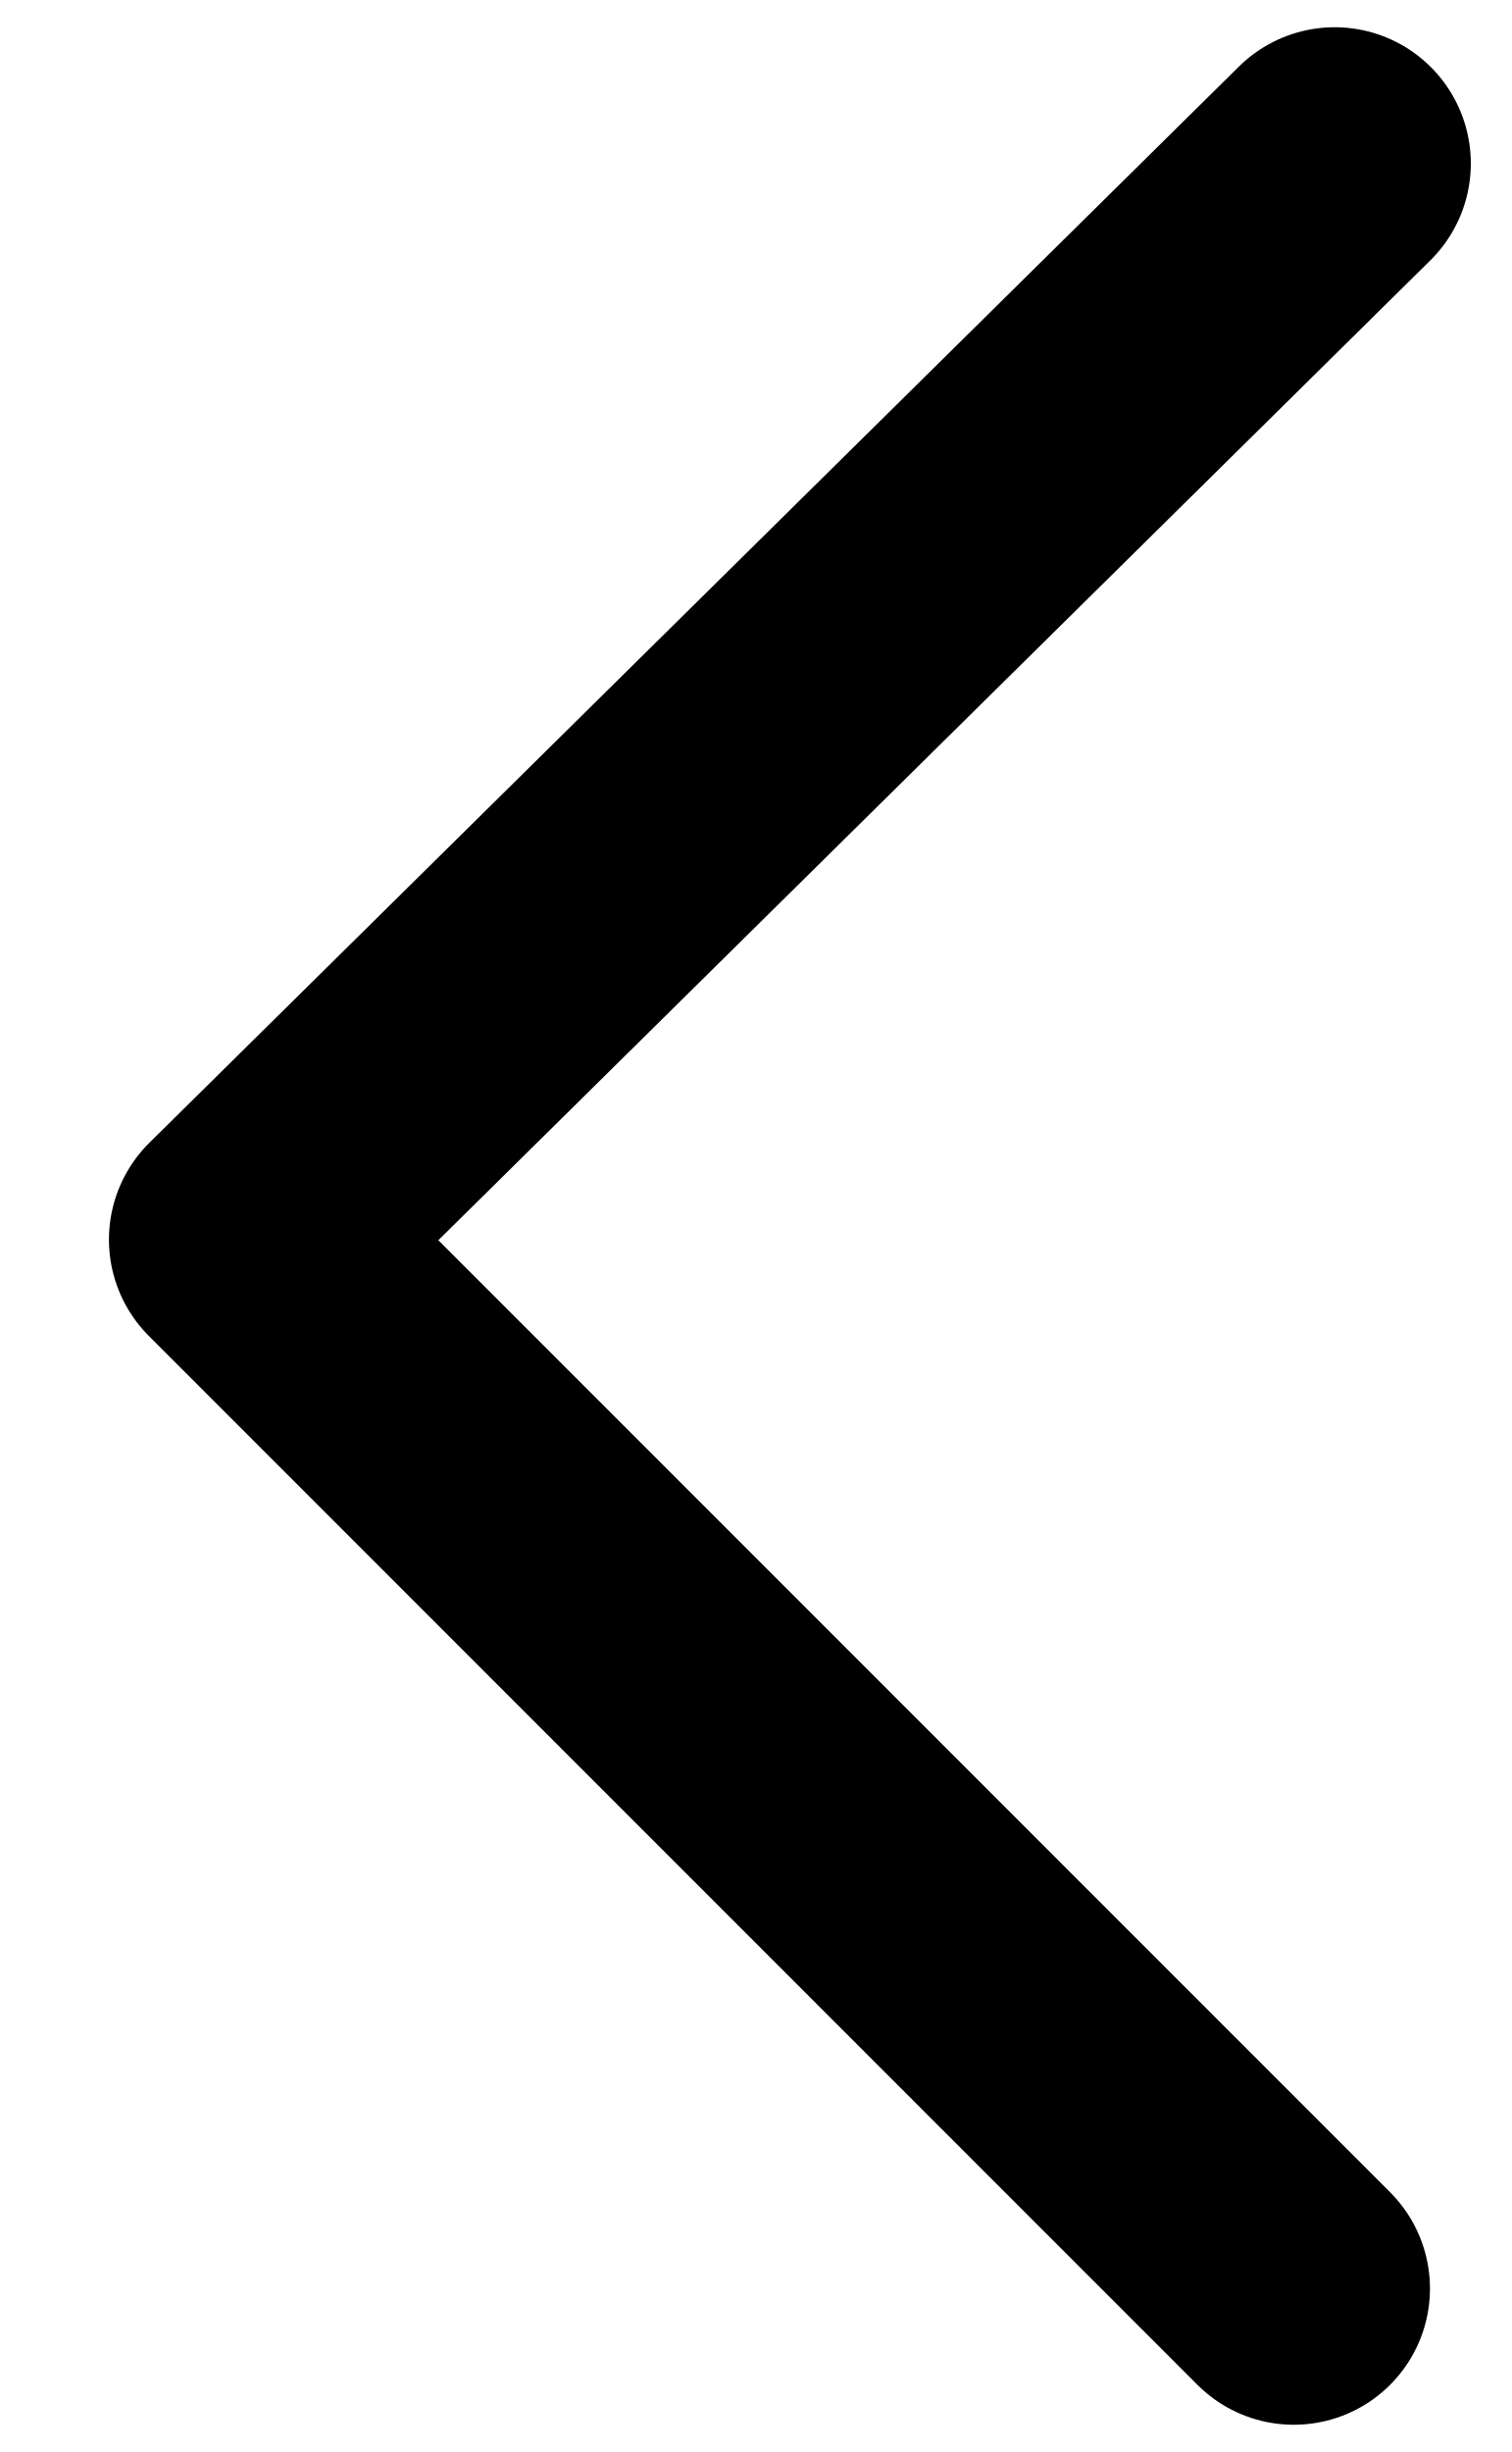
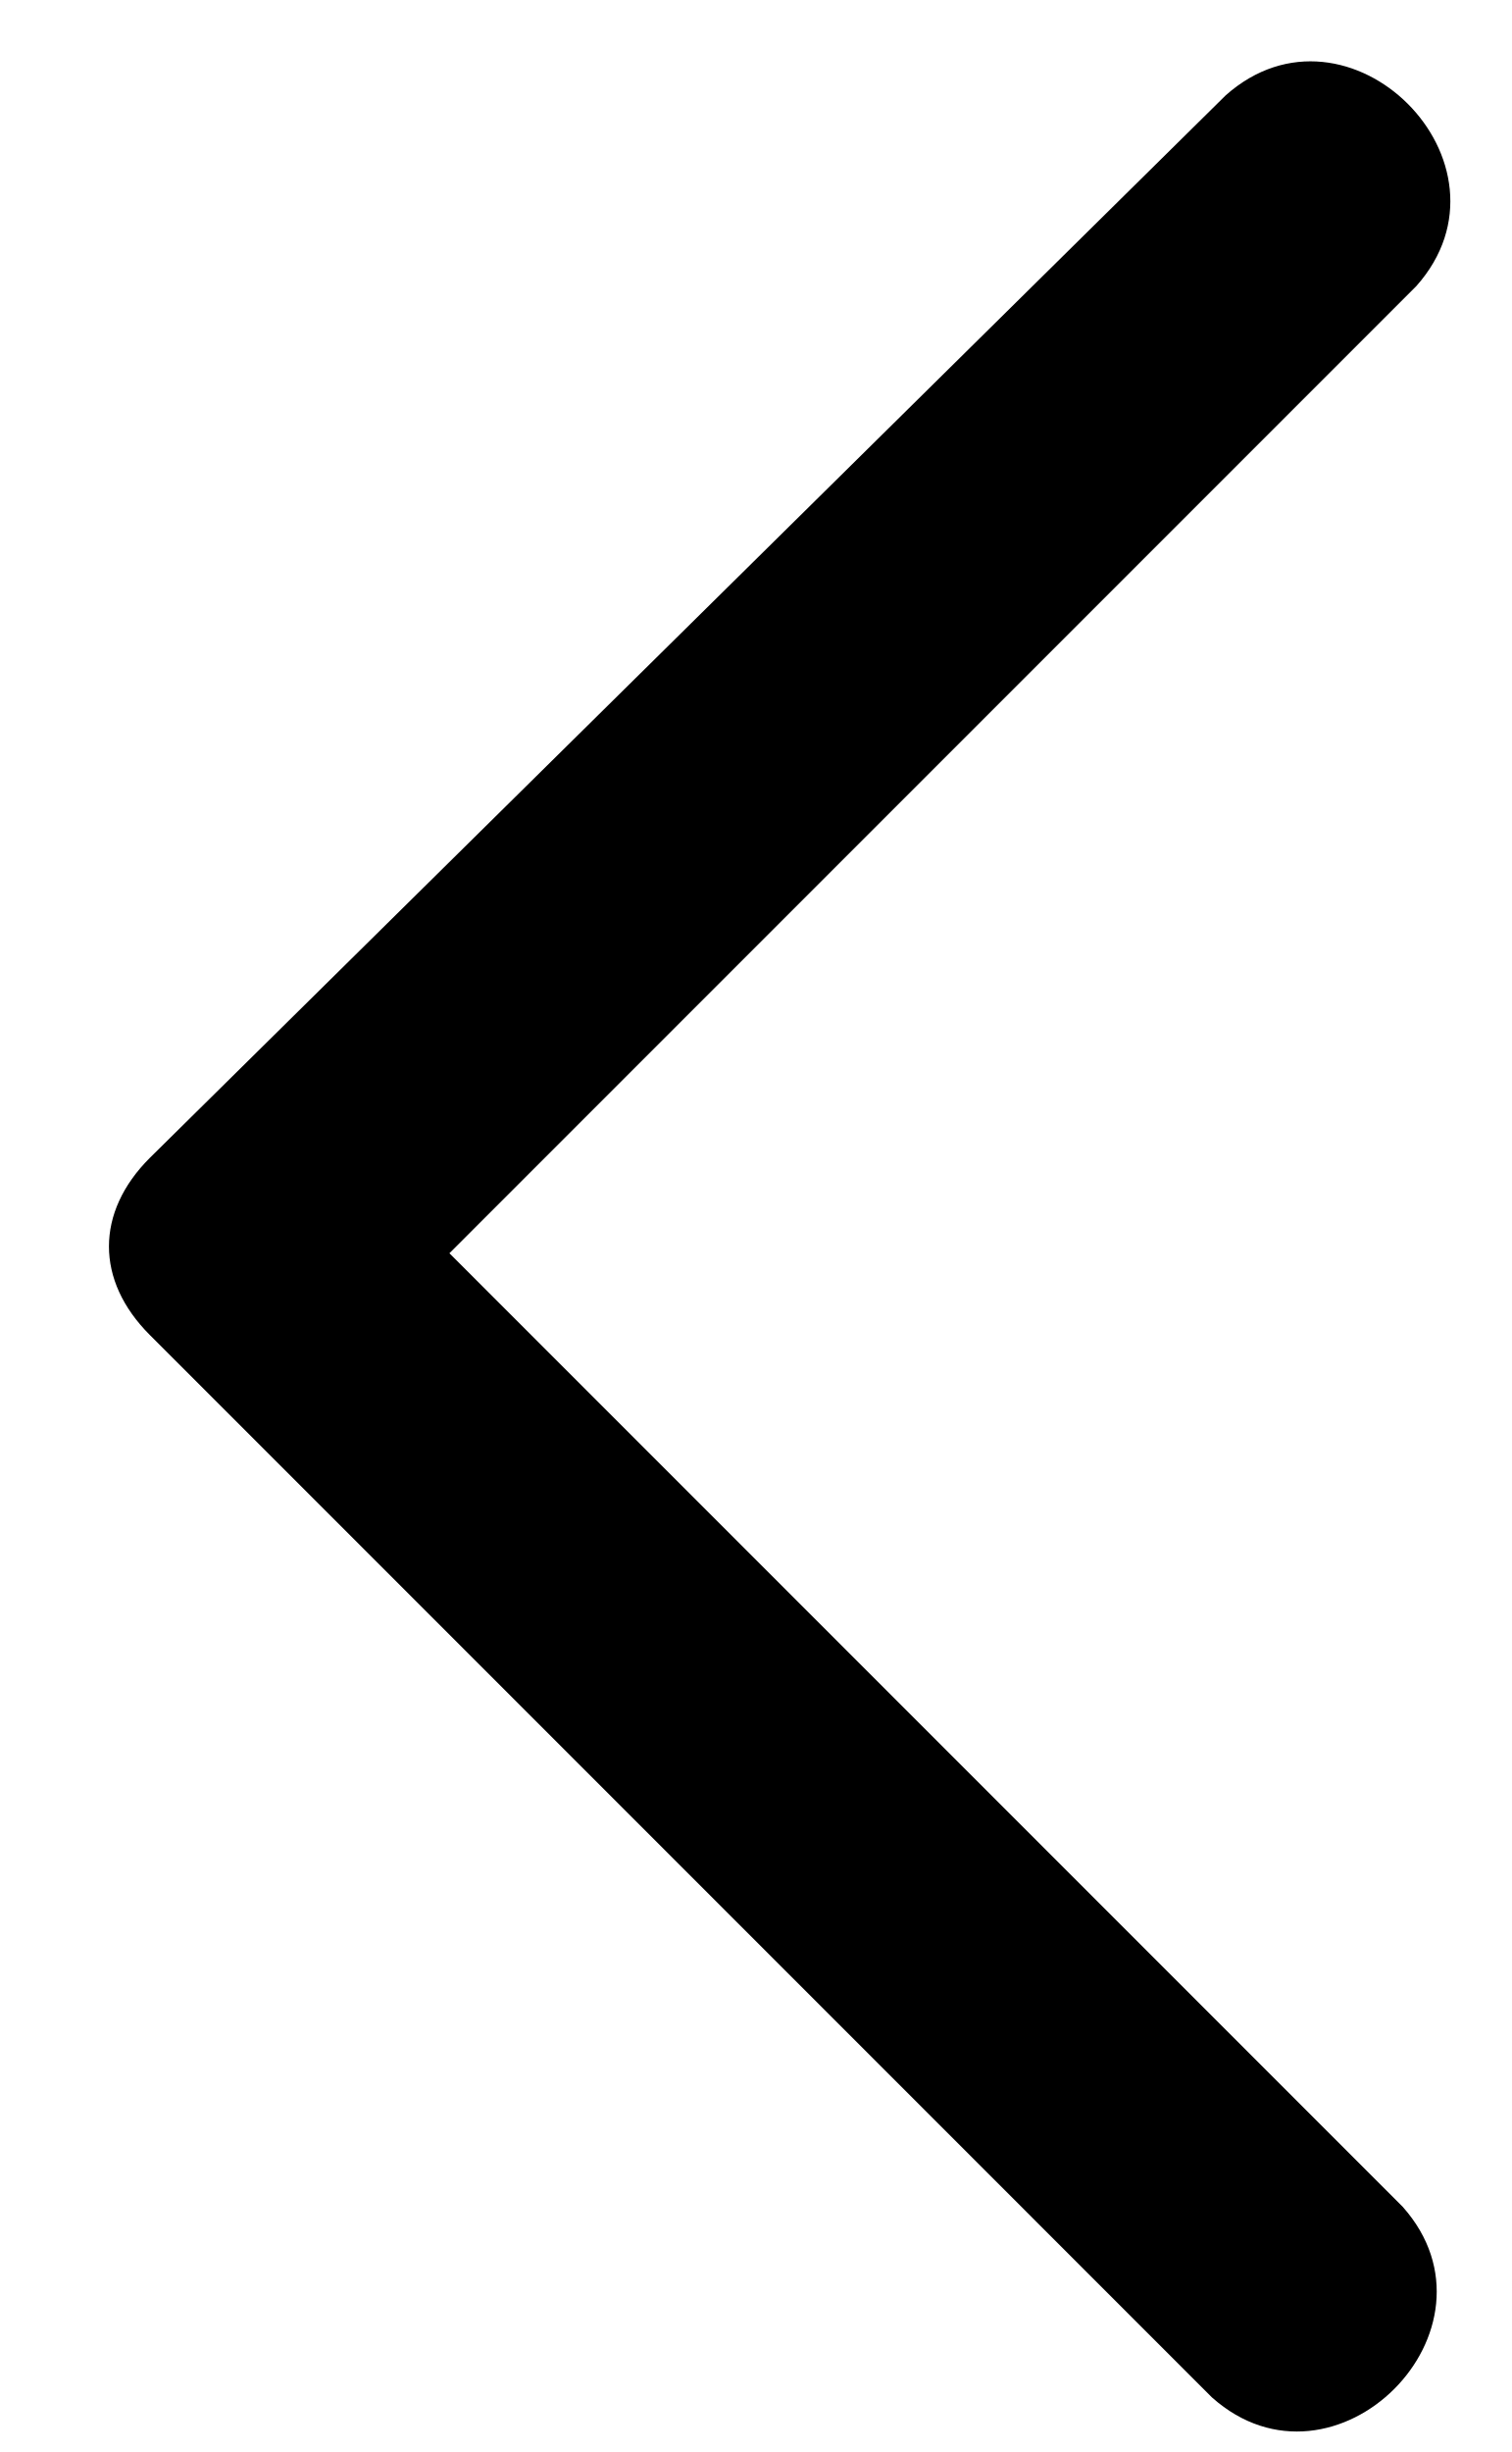
<svg xmlns="http://www.w3.org/2000/svg" version="1.1" id="Layer_1" x="0px" y="0px" viewBox="0 0 11.1 18" style="enable-background:new 0 0 11.1 18;" xml:space="preserve">
-   <style type="text/css">
- 	.st0{fill:none;stroke:#000000;stroke-width:2;stroke-linecap:round;stroke-linejoin:round;stroke-miterlimit:10;}
- </style>
-   <polyline class="st0" points="9.8,1.2 1.8,9.1 9.5,16.8 " />
+   <path d="M1.1,9.8l7.8,7.8c0.9,0.8,2.2-0.5,1.4-1.4l-7-7l7.1-7.1c0.8-0.9-0.5-2.2-1.4-1.4L1.1,8.5C0.7,8.9,0.7,9.4,1.1,9.8z" />
</svg>
